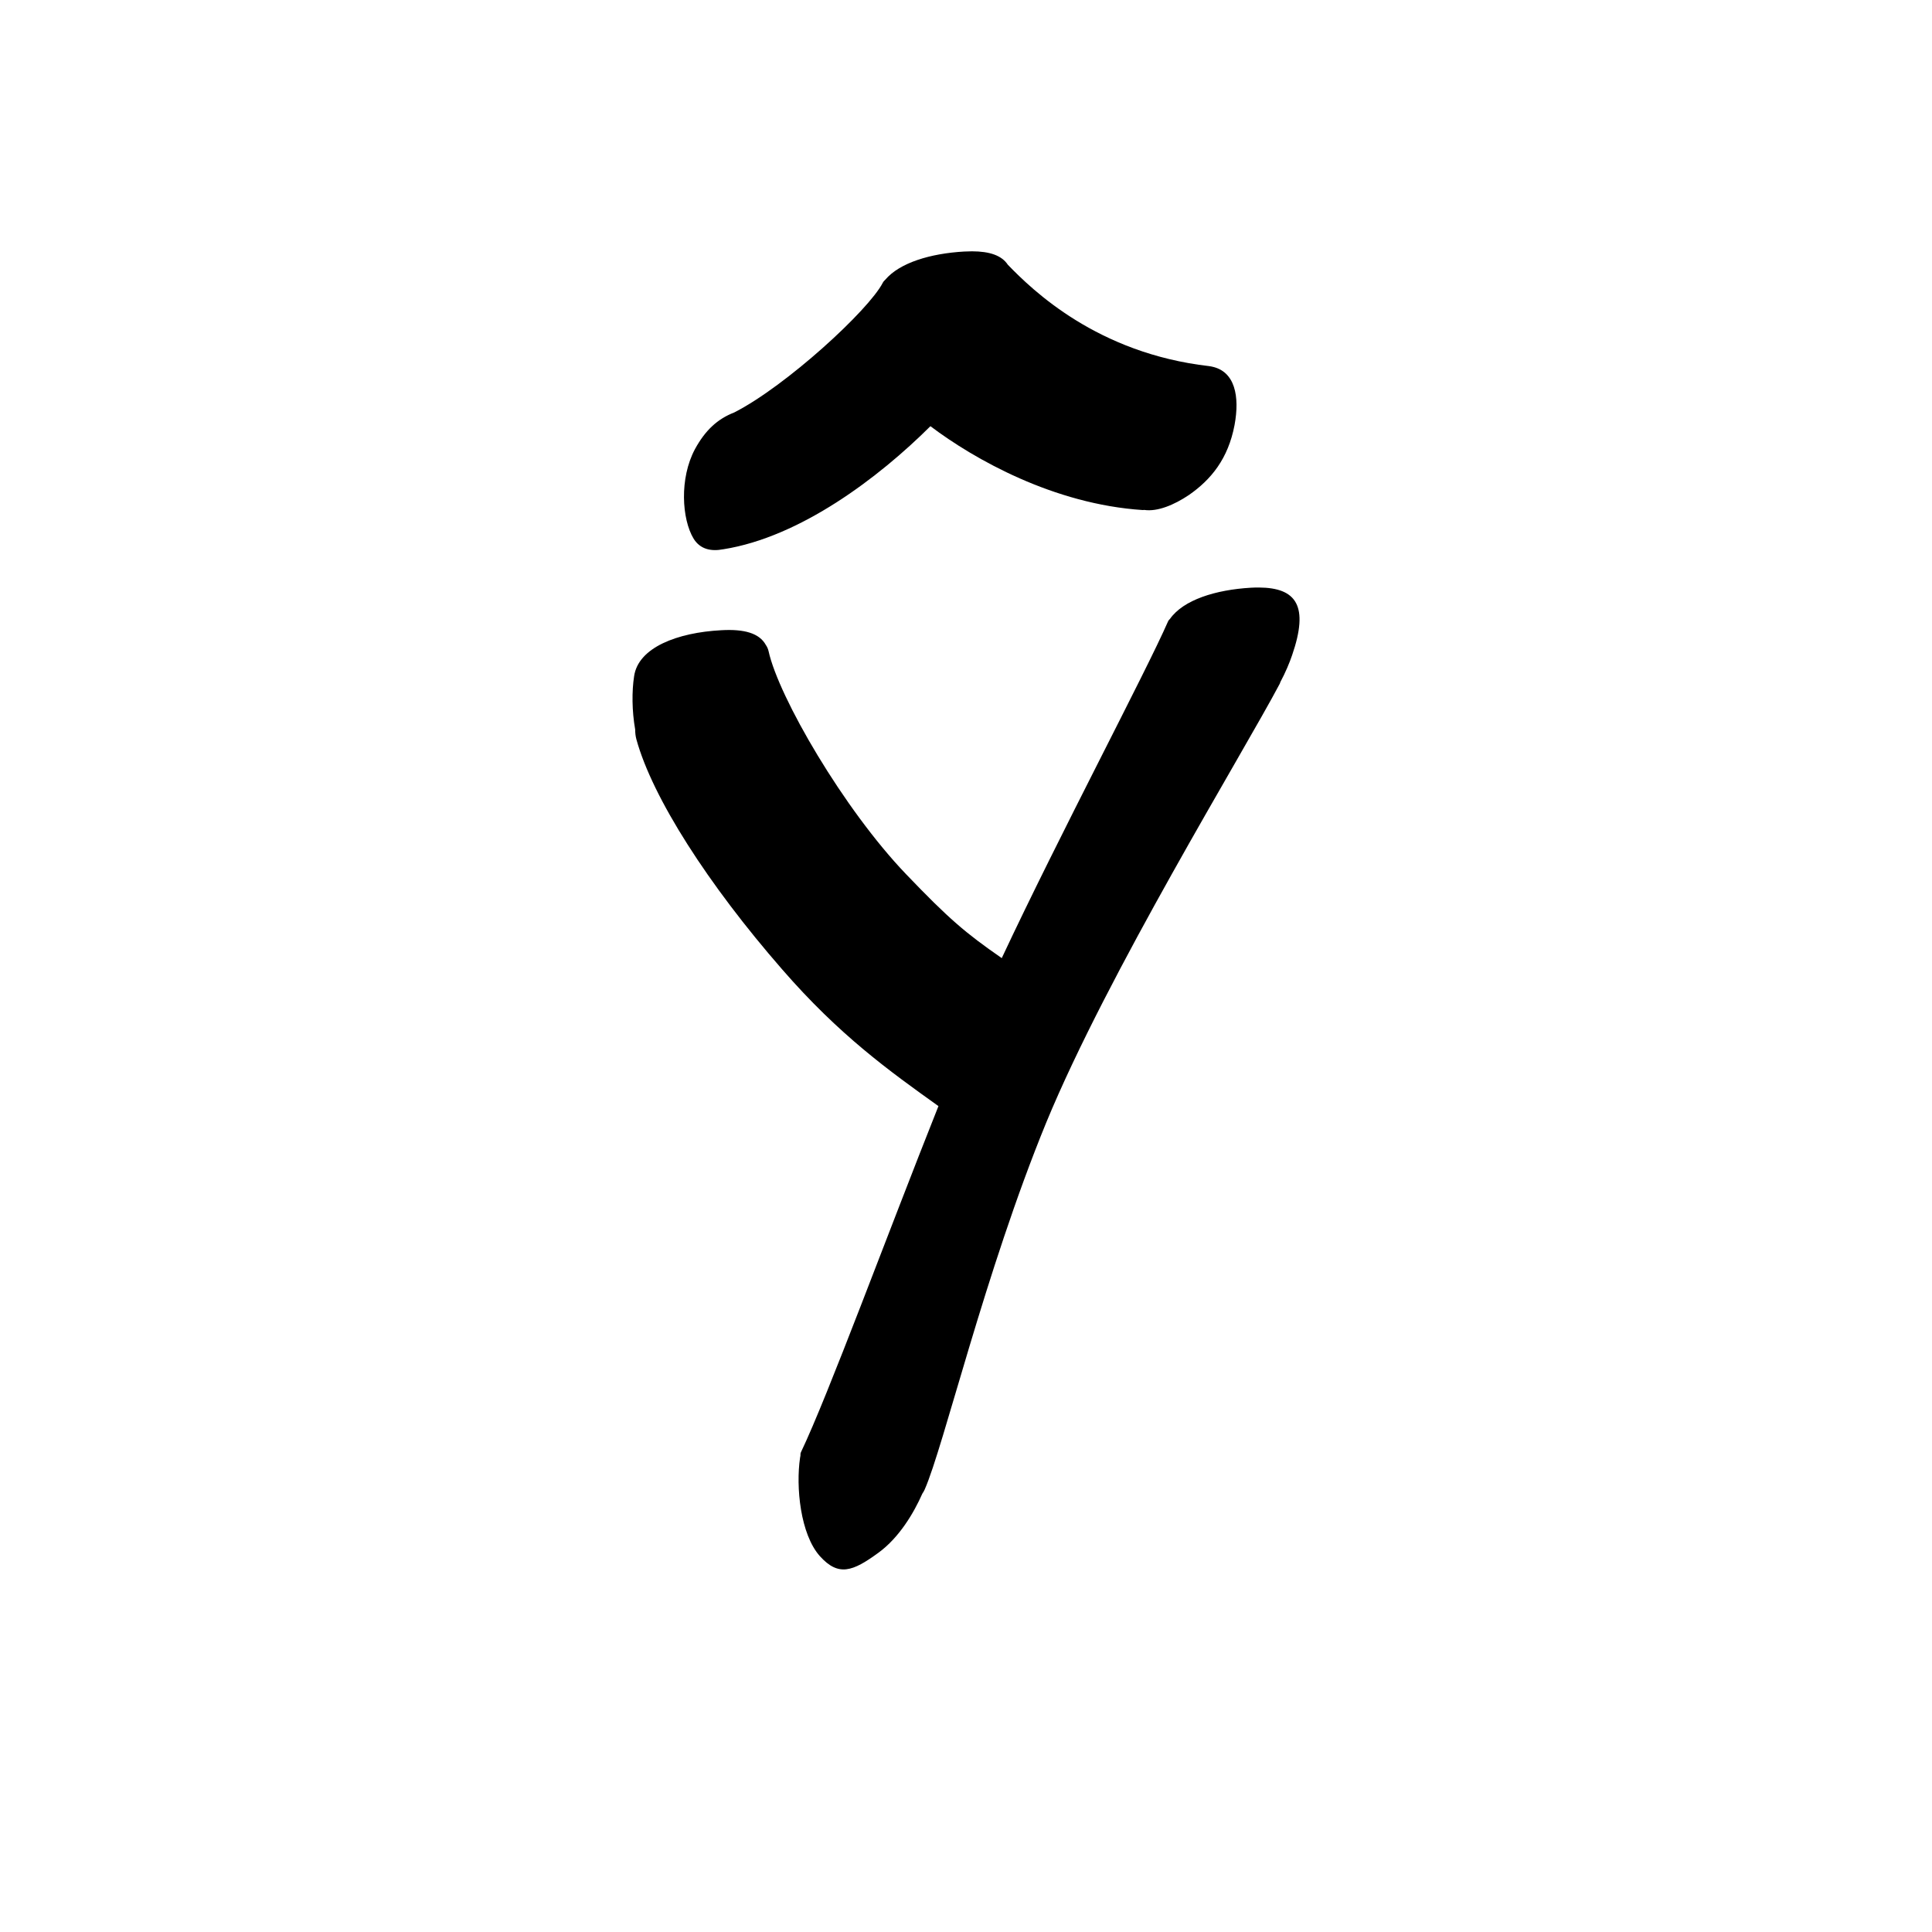
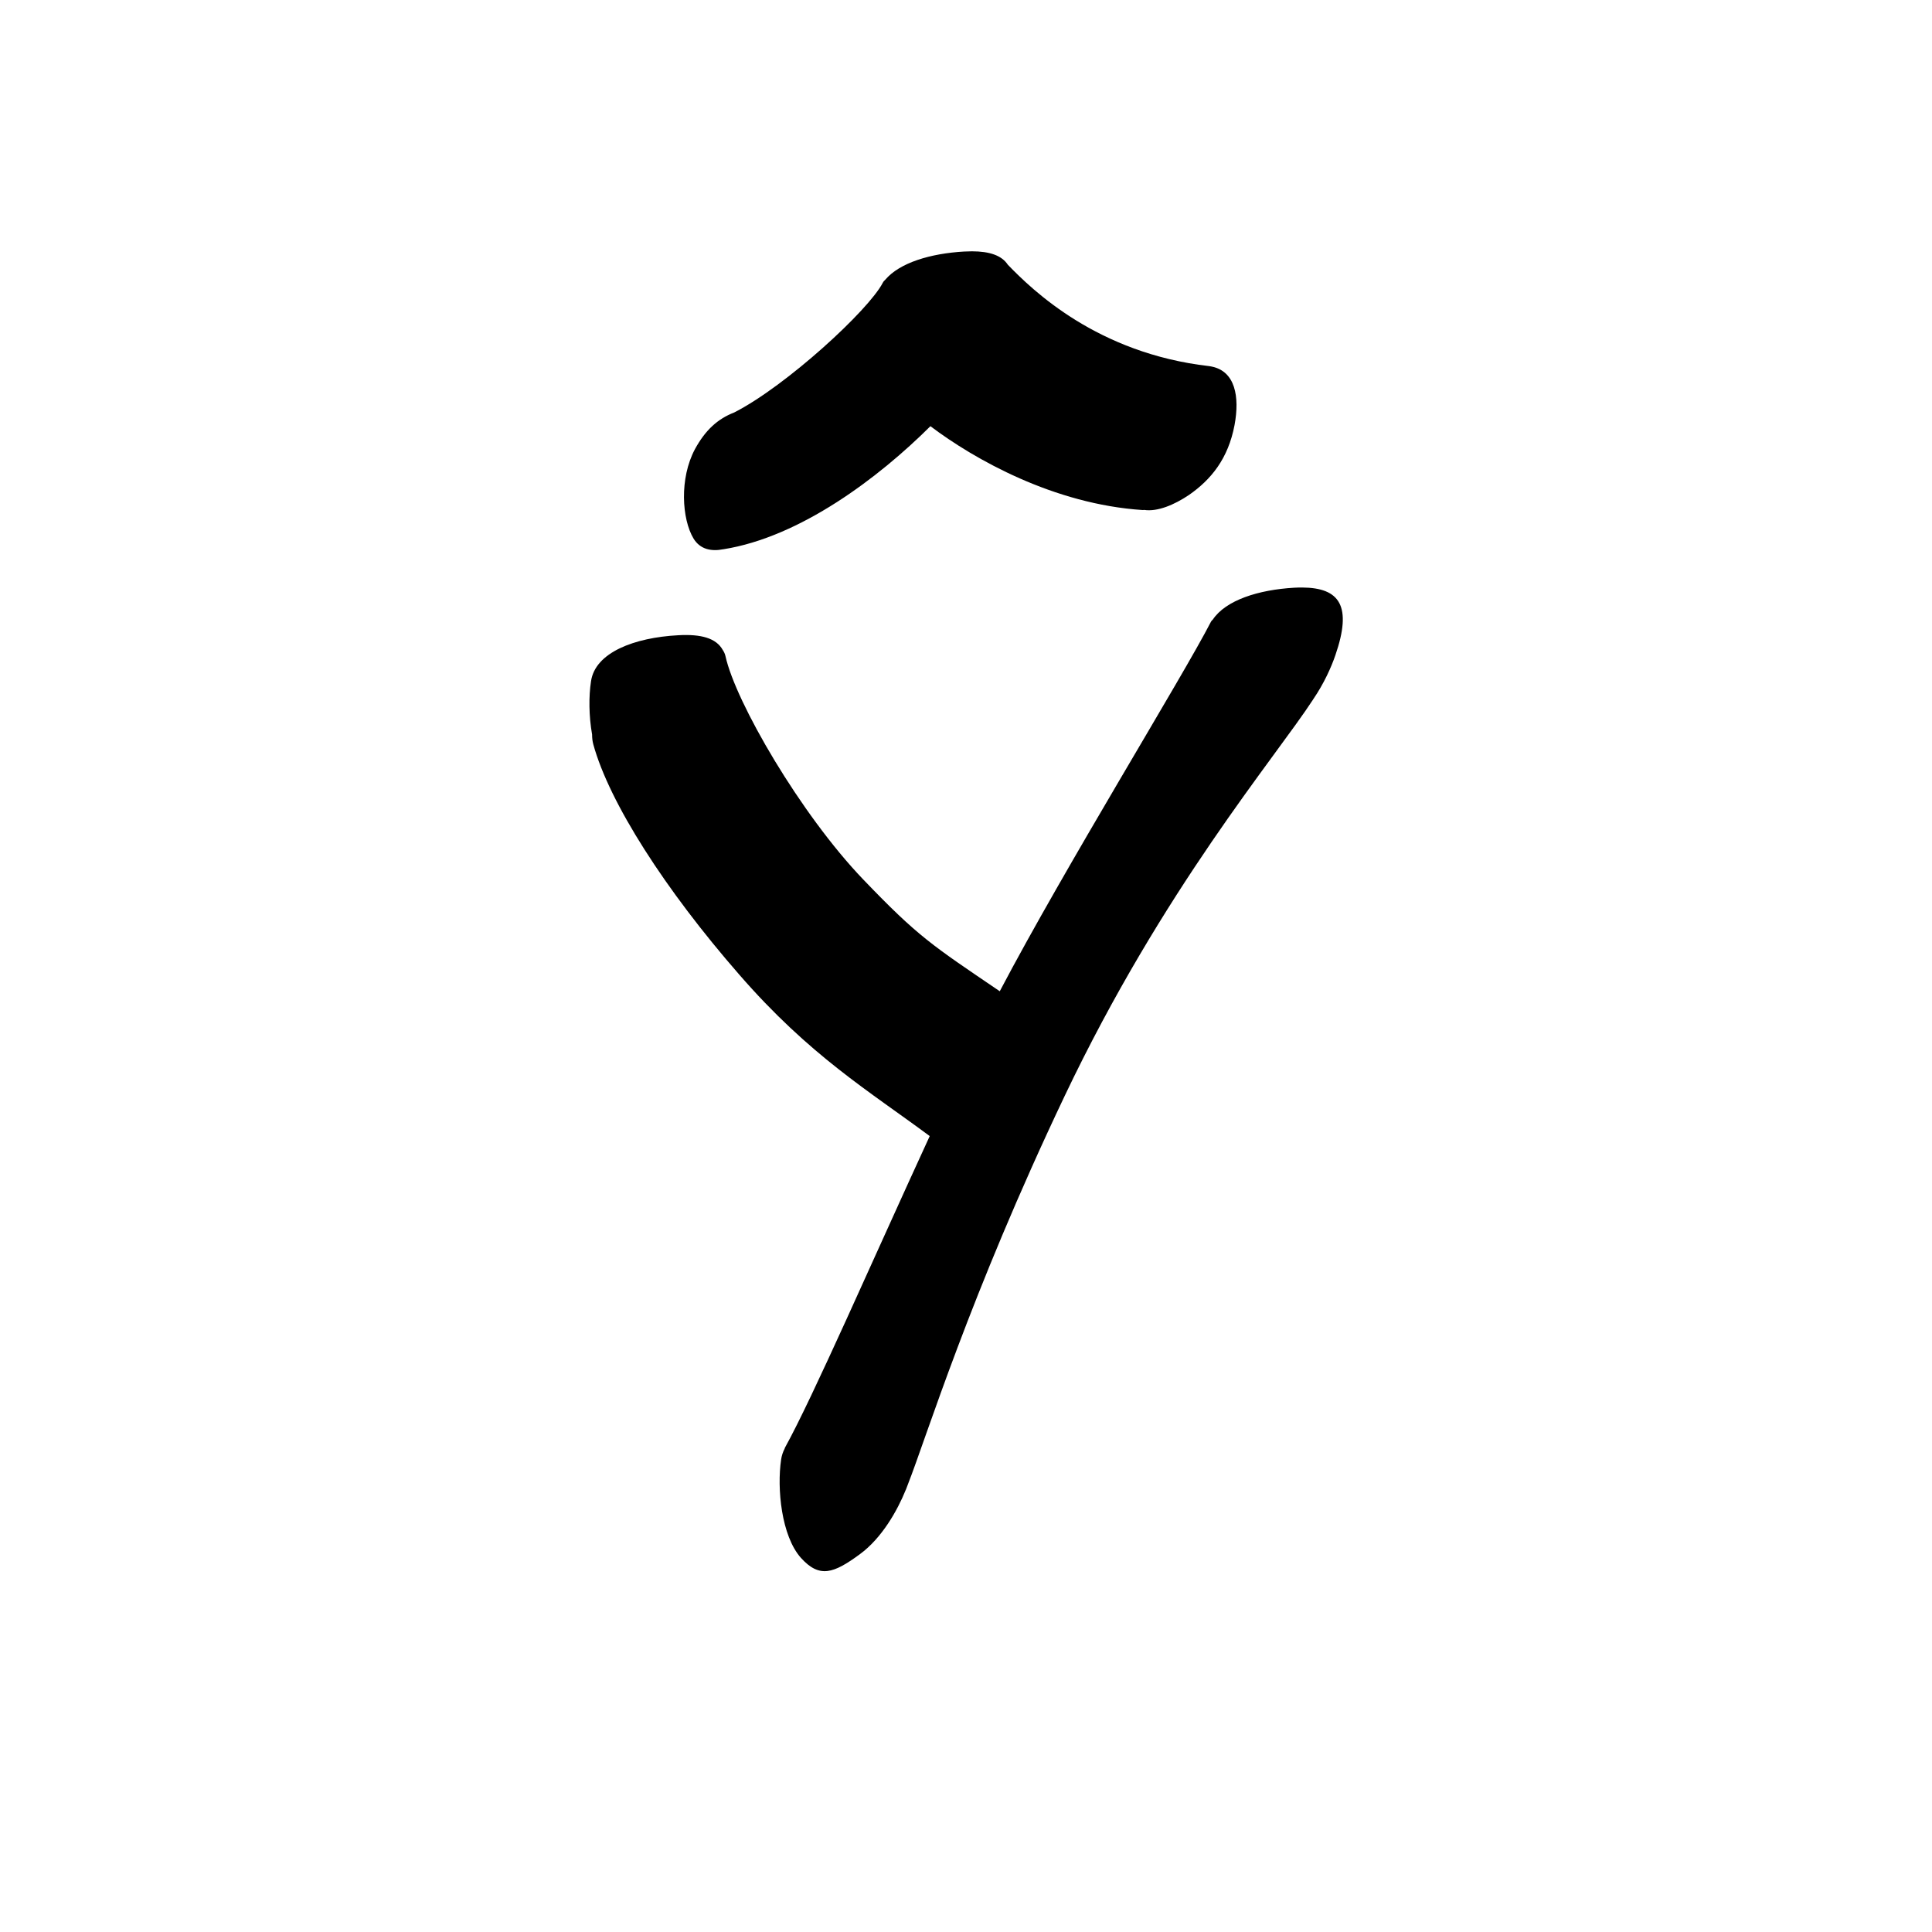
<svg xmlns="http://www.w3.org/2000/svg" xmlns:ns1="http://xml.openoffice.org/svg/export" version="1.2" width="100mm" height="100mm" viewBox="0 0 10000 10000" preserveAspectRatio="xMidYMid" fill-rule="evenodd" stroke-width="28.222" stroke-linejoin="round" xml:space="preserve" id="svg25">
  <defs class="ClipPathGroup" id="defs2">
    <clipPath id="presentation_clip_path_shrink" clipPathUnits="userSpaceOnUse">
      <rect x="10" y="10" width="9980" height="9980" id="rect2" />
    </clipPath>
  </defs>
  <defs class="TextShapeIndex" id="defs3">
    <g ns1:slide="id1" ns1:id-list="id3 id4 id5 id6 id7 id8 id9 id10 id11 id12" id="g2" />
  </defs>
  <defs class="EmbeddedBulletChars" id="defs12">
    <g id="bullet-char-template-57356" transform="scale(0.0004882812,-0.0004882812)">
      <path d="M 580,1141 L 1163,571 580,0 -4,571 580,1141 Z" id="path3" />
    </g>
    <g id="bullet-char-template-57354" transform="scale(0.0004882812,-0.0004882812)">
      <path d="M 8,1128 L 1137,1128 1137,0 8,0 8,1128 Z" id="path4" />
    </g>
    <g id="bullet-char-template-10146" transform="scale(0.0004882812,-0.0004882812)">
      <path d="M 174,0 L 602,739 174,1481 1456,739 174,0 Z M 1358,739 L 309,1346 659,739 1358,739 Z" id="path5" />
    </g>
    <g id="bullet-char-template-10132" transform="scale(0.0004882812,-0.0004882812)">
      <path d="M 2015,739 L 1276,0 717,0 1260,543 174,543 174,936 1260,936 717,1481 1274,1481 2015,739 Z" id="path6" />
    </g>
    <g id="bullet-char-template-10007" transform="scale(0.0004882812,-0.0004882812)">
      <path d="M 0,-2 C -7,14 -16,27 -25,37 L 356,567 C 262,823 215,952 215,954 215,979 228,992 255,992 264,992 276,990 289,987 310,991 331,999 354,1012 L 381,999 492,748 772,1049 836,1024 860,1049 C 881,1039 901,1025 922,1006 886,937 835,863 770,784 769,783 710,716 594,584 L 774,223 C 774,196 753,168 711,139 L 727,119 C 717,90 699,76 672,76 641,76 570,178 457,381 L 164,-76 C 142,-110 111,-127 72,-127 30,-127 9,-110 8,-76 1,-67 -2,-52 -2,-32 -2,-23 -1,-13 0,-2 Z" id="path7" />
    </g>
    <g id="bullet-char-template-10004" transform="scale(0.0004882812,-0.0004882812)">
      <path d="M 285,-33 C 182,-33 111,30 74,156 52,228 41,333 41,471 41,549 55,616 82,672 116,743 169,778 240,778 293,778 328,747 346,684 L 369,508 C 377,444 397,411 428,410 L 1163,1116 C 1174,1127 1196,1133 1229,1133 1271,1133 1292,1118 1292,1087 L 1292,965 C 1292,929 1282,901 1262,881 L 442,47 C 390,-6 338,-33 285,-33 Z" id="path8" />
    </g>
    <g id="bullet-char-template-9679" transform="scale(0.0004882812,-0.0004882812)">
      <path d="M 813,0 C 632,0 489,54 383,161 276,268 223,411 223,592 223,773 276,916 383,1023 489,1130 632,1184 813,1184 992,1184 1136,1130 1245,1023 1353,916 1407,772 1407,592 1407,412 1353,268 1245,161 1136,54 992,0 813,0 Z" id="path9" />
    </g>
    <g id="bullet-char-template-8226" transform="scale(0.0004882812,-0.0004882812)">
      <path d="M 346,457 C 273,457 209,483 155,535 101,586 74,649 74,723 74,796 101,859 155,911 209,963 273,989 346,989 419,989 480,963 531,910 582,859 608,796 608,723 608,648 583,586 532,535 482,483 420,457 346,457 Z" id="path10" />
    </g>
    <g id="bullet-char-template-8211" transform="scale(0.0004882812,-0.0004882812)">
      <path d="M -4,459 L 1135,459 1135,606 -4,606 -4,459 Z" id="path11" />
    </g>
    <g id="bullet-char-template-61548" transform="scale(0.0004882812,-0.0004882812)">
      <path d="M 173,740 C 173,903 231,1043 346,1159 462,1274 601,1332 765,1332 928,1332 1067,1274 1183,1159 1299,1043 1357,903 1357,740 1357,577 1299,437 1183,322 1067,206 928,148 765,148 601,148 462,206 346,322 231,437 173,577 173,740 Z" id="path12" />
    </g>
  </defs>
-   <path id="path13" d="M 5030.959 1300.799 C 5017.893 1300.774 5004.23 1301.175 4989.98 1301.988 C 4816.948 1311.941 4656.926 1359.451 4581.943 1448.025 C 4576.841 1452.561 4572.307 1457.648 4569.023 1463.993 C 4496.741 1604.651 4069.949 1997.426 3800.388 2134.908 C 3714.238 2168.216 3650.256 2226.887 3596.99 2324.974 C 3515.99 2475.974 3529.013 2686.995 3590.013 2787.995 C 3623.921 2842.894 3680.204 2855.257 3742.976 2843.031 C 3743.327 2842.976 3743.656 2843.038 3744.009 2842.979 C 4142.465 2779.863 4548.779 2471.886 4815.83 2205.963 C 5042.515 2377.027 5454.987 2610.172 5914.988 2639.994 C 5917.535 2640.012 5920.13 2639.53 5922.688 2639.425 C 5991.013 2649.427 6077.69 2613.32 6153.991 2562.014 C 6268.991 2482.014 6356.998 2374.021 6389.998 2200.021 C 6417.545 2051.091 6392.381 1922.257 6272.589 1897.559 C 6271.007 1897.198 6269.414 1896.832 6267.783 1896.525 C 6266.612 1896.316 6265.405 1896.147 6264.217 1895.957 C 6262.149 1895.625 6260.16 1895.221 6258.016 1894.975 C 5680.058 1828.789 5344.731 1502.811 5216.477 1370.252 C 5184.759 1322.127 5122.421 1300.977 5030.959 1300.799 z M 6515.985 3040.951 C 6502.912 3040.878 6489.255 3041.235 6475.005 3041.985 C 6292.438 3052.486 6124.908 3104.802 6055.651 3203.577 C 6051.636 3207.06 6048.177 3211.01 6045.988 3215.979 C 5928.958 3483.476 5487.147 4314.953 5185.058 4959.181 C 4997.256 4829.036 4911.927 4756.573 4689.998 4524.995 C 4366.998 4187.995 4030 3607.975 3978 3369.975 C 3975.209 3357.724 3970.263 3347.555 3964.151 3338.556 C 3930.334 3277.098 3852.262 3255.193 3733.002 3262.023 C 3507.002 3274.023 3303.022 3350.975 3282.022 3500.975 C 3270.222 3577.42 3270.647 3679.361 3287.655 3775.945 C 3287.628 3793.139 3289.427 3810.212 3294.011 3827.001 C 3377.011 4129.002 3666.022 4579.006 4048.022 5017.006 C 4344.395 5358.497 4603.761 5543.887 4857.378 5725.18 C 4592.022 6390.944 4286.902 7220.938 4146 7515.975 C 4143.276 7521.727 4142.622 7528.108 4143.055 7534.734 C 4142.287 7538.453 4141.521 7542.186 4140.988 7545.999 C 4118.988 7694.999 4141.979 7941.012 4243.979 8055.012 C 4339.979 8161.012 4412.991 8134.995 4547.991 8035.995 C 4653.505 7958.829 4729.112 7832.796 4774.127 7730.898 C 4778.594 7724.475 4782.647 7717.636 4786.013 7710.02 C 4885.013 7486.02 5097.018 6586.015 5415.018 5811.015 C 5734.018 5037.015 6431.988 3902.009 6623.988 3539.009 C 6625.316 3536.453 6625.974 3533.701 6626.779 3530.999 C 6654.129 3479.694 6674.608 3430.487 6688.016 3391.008 C 6775.203 3137.883 6712.08 3042.05 6515.985 3040.951 z " />
+   <path id="path13" d="M 5030.959 1300.799 C 5017.893 1300.774 5004.23 1301.175 4989.98 1301.988 C 4816.948 1311.941 4656.926 1359.451 4581.943 1448.025 C 4576.841 1452.561 4572.307 1457.648 4569.023 1463.993 C 4496.741 1604.651 4069.949 1997.426 3800.388 2134.908 C 3714.238 2168.216 3650.256 2226.887 3596.99 2324.974 C 3515.99 2475.974 3529.013 2686.995 3590.013 2787.995 C 3623.921 2842.894 3680.204 2855.257 3742.976 2843.031 C 3743.327 2842.976 3743.656 2843.038 3744.009 2842.979 C 4142.465 2779.863 4548.779 2471.886 4815.83 2205.963 C 5042.515 2377.027 5454.987 2610.172 5914.988 2639.994 C 5917.535 2640.012 5920.13 2639.53 5922.688 2639.425 C 5991.013 2649.427 6077.69 2613.32 6153.991 2562.014 C 6268.991 2482.014 6356.998 2374.021 6389.998 2200.021 C 6417.545 2051.091 6392.381 1922.257 6272.589 1897.559 C 6271.007 1897.198 6269.414 1896.832 6267.783 1896.525 C 6266.612 1896.316 6265.405 1896.147 6264.217 1895.957 C 6262.149 1895.625 6260.16 1895.221 6258.016 1894.975 C 5680.058 1828.789 5344.731 1502.811 5216.477 1370.252 C 5184.759 1322.127 5122.421 1300.977 5030.959 1300.799 z M 6740.002 3040.951 C 6726.929 3040.878 6713.273 3041.235 6699.023 3041.985 C 6514.122 3052.621 6344.669 3106.159 6277.084 3207.401 C 6273.468 3210.273 6270.257 3213.613 6267.989 3217.995 C 6120.536 3505.14 5512.427 4488.587 5174.775 5130.694 C 4825.01 4893.078 4754.037 4850.49 4467.014 4550.988 C 4144.014 4213.988 3807.016 3634.02 3755.016 3396.02 C 3752.211 3383.708 3747.222 3373.473 3741.064 3364.446 C 3707.216 3303.069 3629.209 3281.19 3510.018 3288.016 C 3284.018 3300.016 3079.986 3377.02 3058.986 3527.02 C 3047.184 3603.478 3047.654 3705.39 3064.671 3801.99 C 3064.648 3819.167 3066.396 3836.222 3070.975 3852.995 C 3153.975 4154.995 3442.986 4605 3824.986 5043 C 4190.809 5464.512 4500.441 5648.644 4812.213 5880.364 C 4522.505 6509.56 4206.999 7233.369 4063.008 7492.979 C 4062.008 7494.785 4061.653 7496.804 4060.992 7498.715 C 4052.007 7516.2 4045.821 7534.908 4043.009 7554.991 C 4021.009 7703.991 4044 7950.004 4146 8064.004 C 4242 8170.004 4315.013 8143.987 4450.013 8044.987 C 4565.374 7960.618 4645.048 7817.797 4687.983 7712.036 C 4688.289 7711.321 4688.721 7710.747 4689.016 7710.02 C 4691.74 7703.43 4695.733 7692.122 4698.68 7684.647 C 4698.819 7684.269 4698.954 7683.939 4699.093 7683.562 C 4796.92 7434.929 5017.529 6709.322 5510.981 5672.005 C 6019.981 4602.005 6599.001 3923.986 6797.001 3619.986 C 6797.172 3619.718 6797.2 3619.379 6797.363 3619.107 C 6852.411 3538.708 6890.949 3452.935 6911.981 3391.008 C 6999.169 3137.883 6936.097 3042.05 6740.002 3040.951 z " />
</svg>
